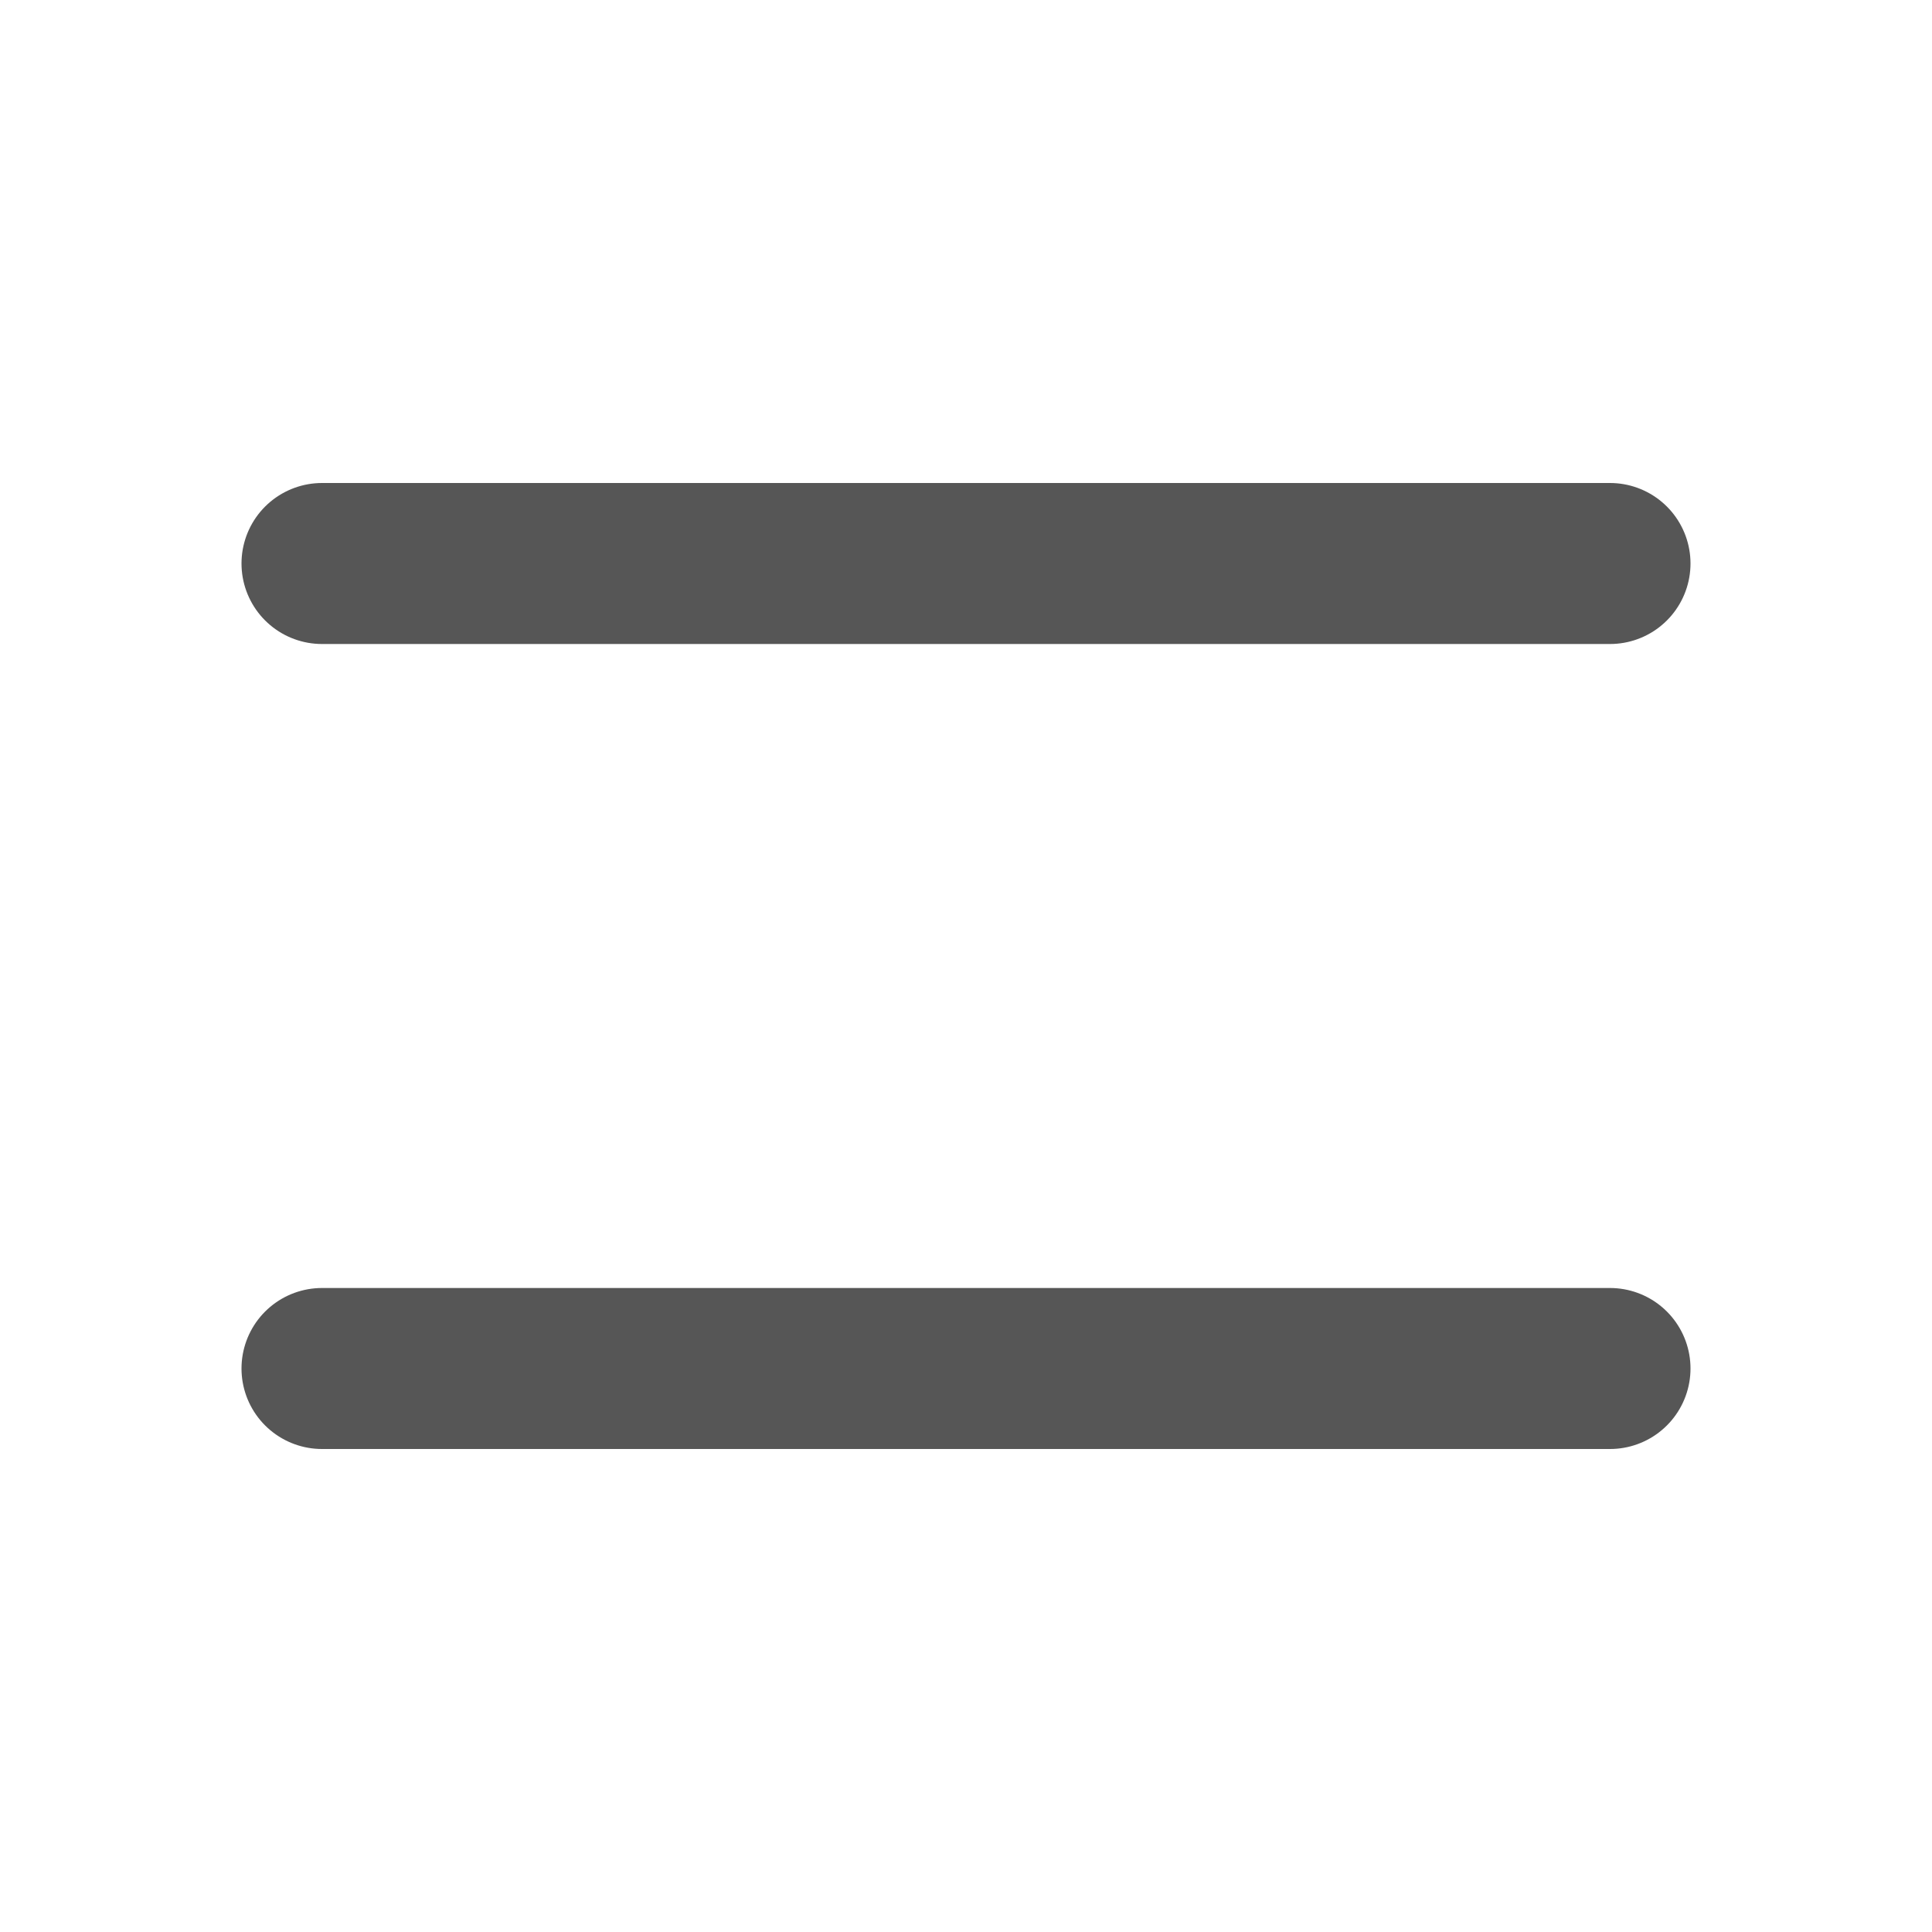
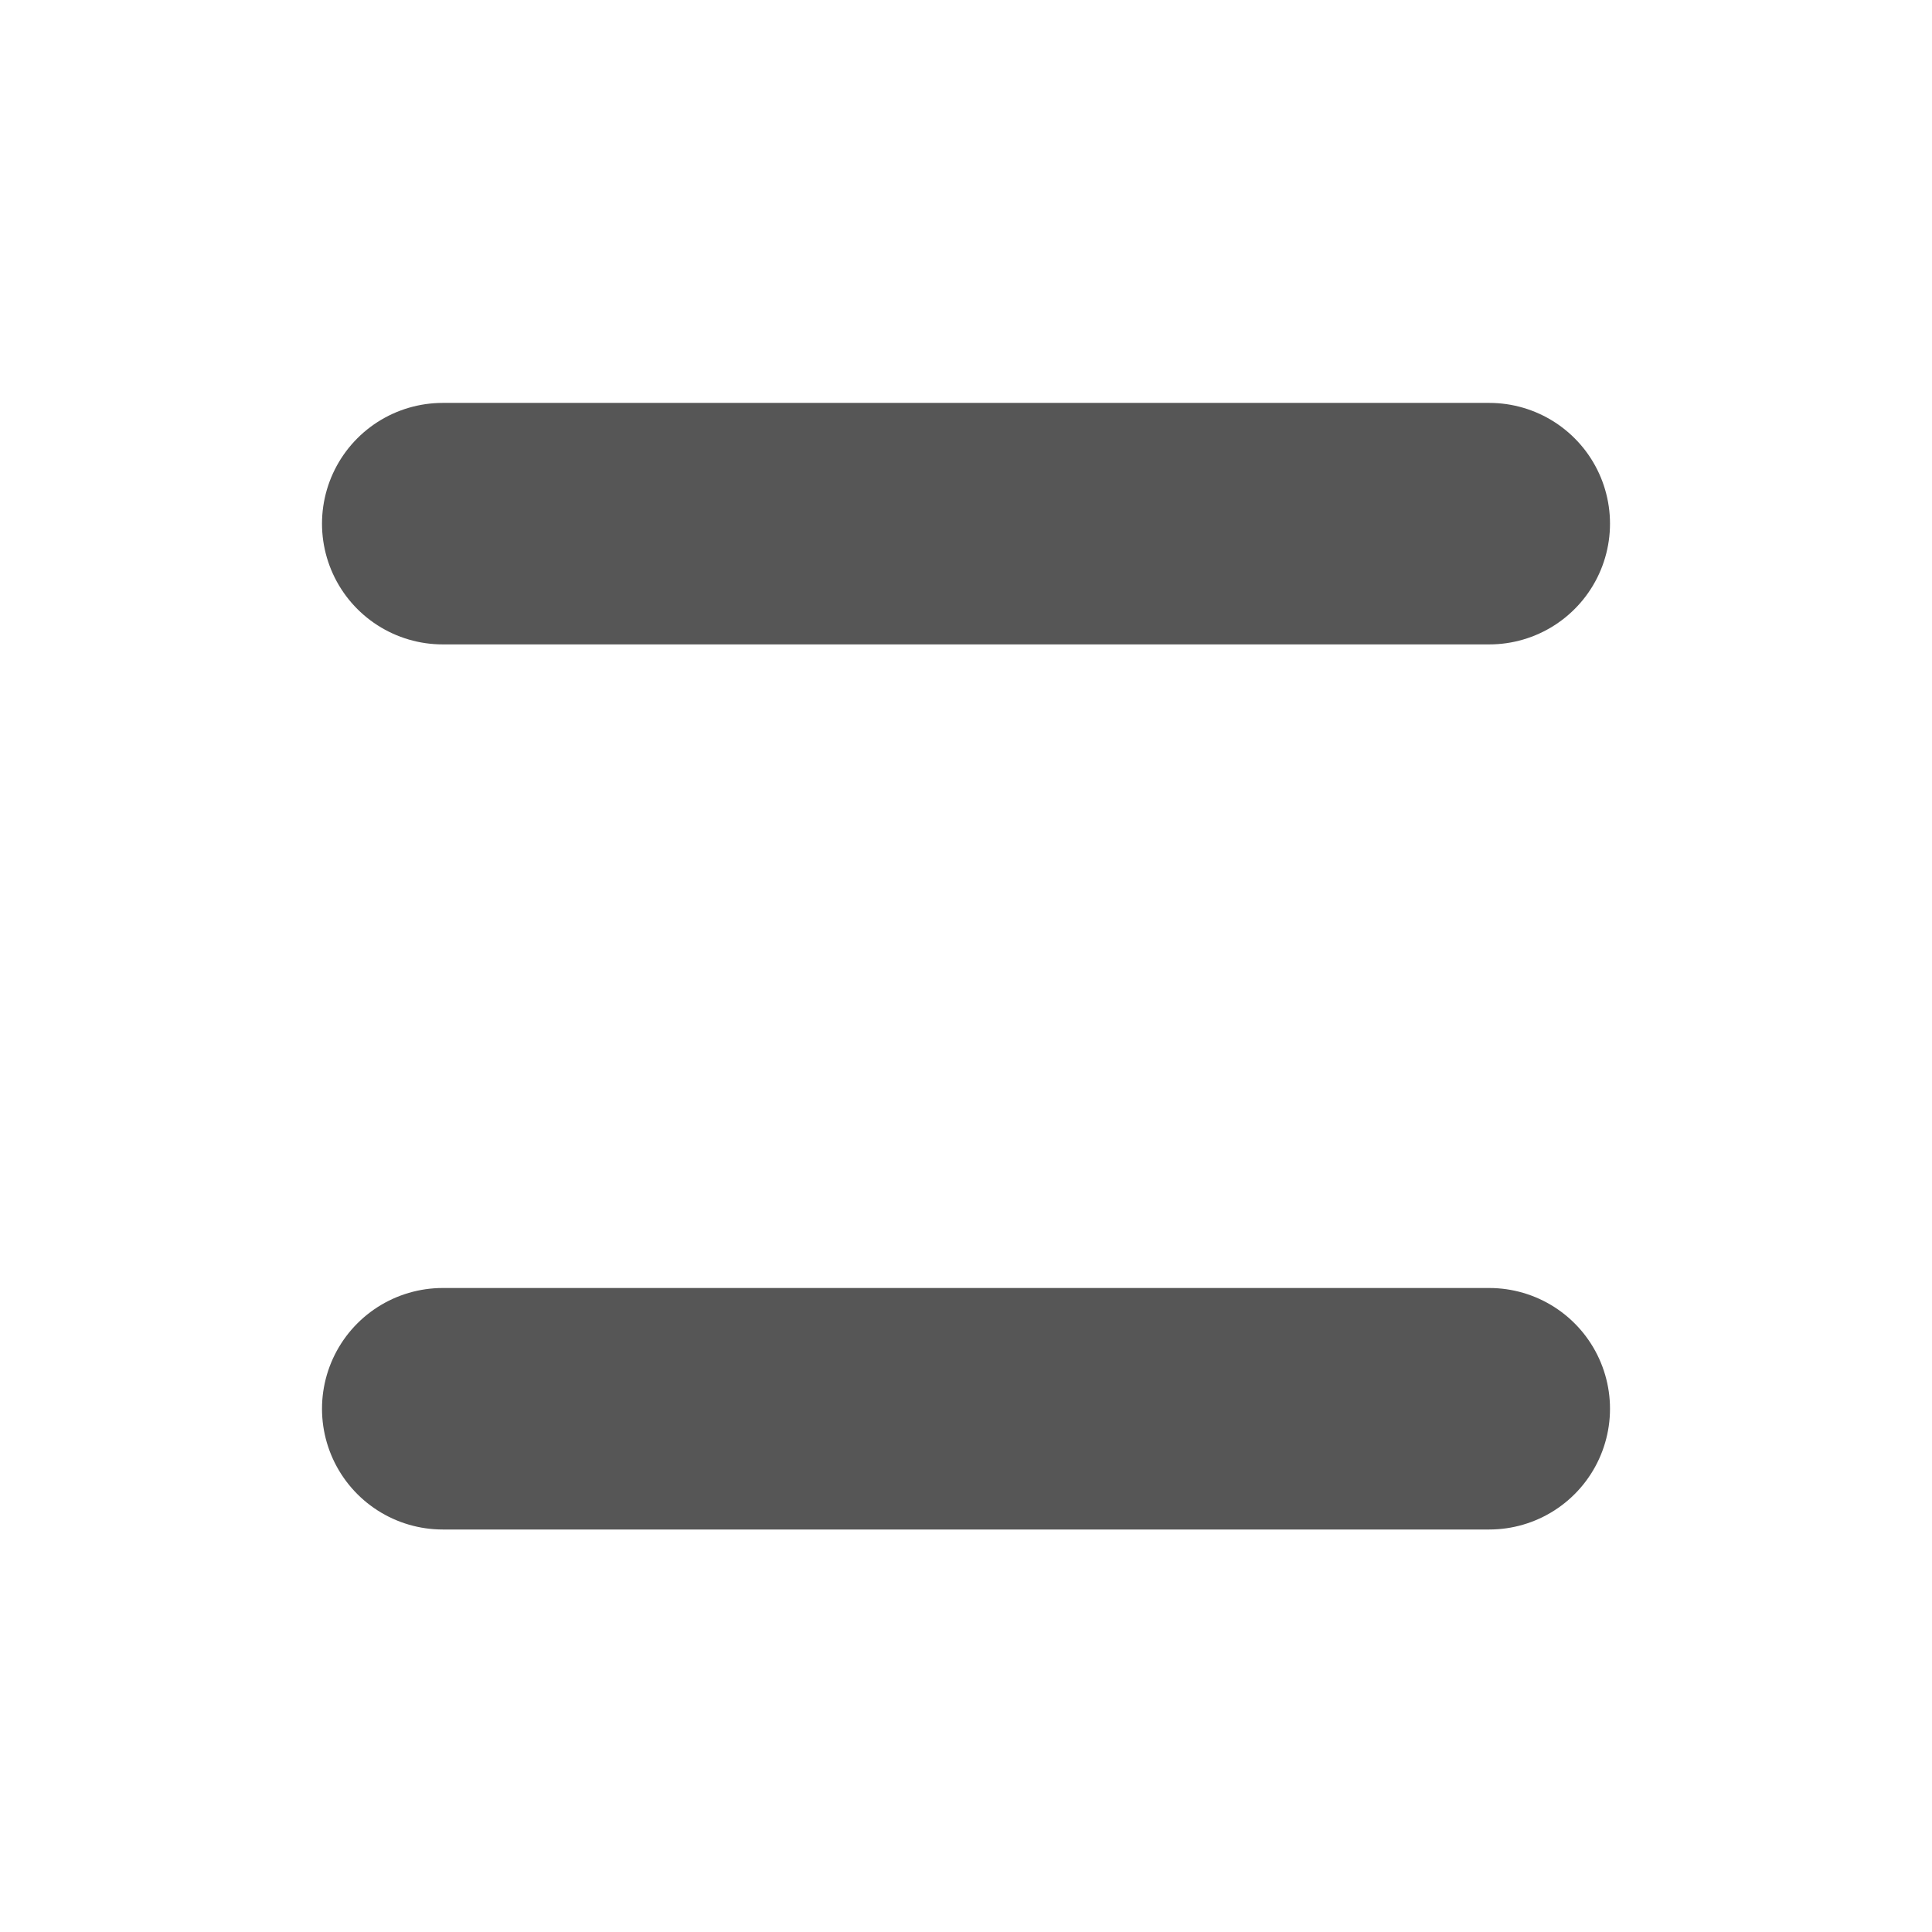
<svg xmlns="http://www.w3.org/2000/svg" preserveAspectRatio="none" overflow="visible" style="display: block;" width="24" height="24" viewBox="0 0 24 24" fill="none">
  <g id="Icon">
-     <path id="Vector" d="M20 17H11.5H4M20 7H4" stroke-width="2" stroke-linecap="round" stroke-linejoin="round" stroke="#565656" />
+     <path id="Vector" d="M18.5 17.5H11.594H5.5M18.5 6.505H5.5" stroke-width="3" stroke-linecap="round" stroke-linejoin="round" stroke="#565656" />
  </g>
</svg>
